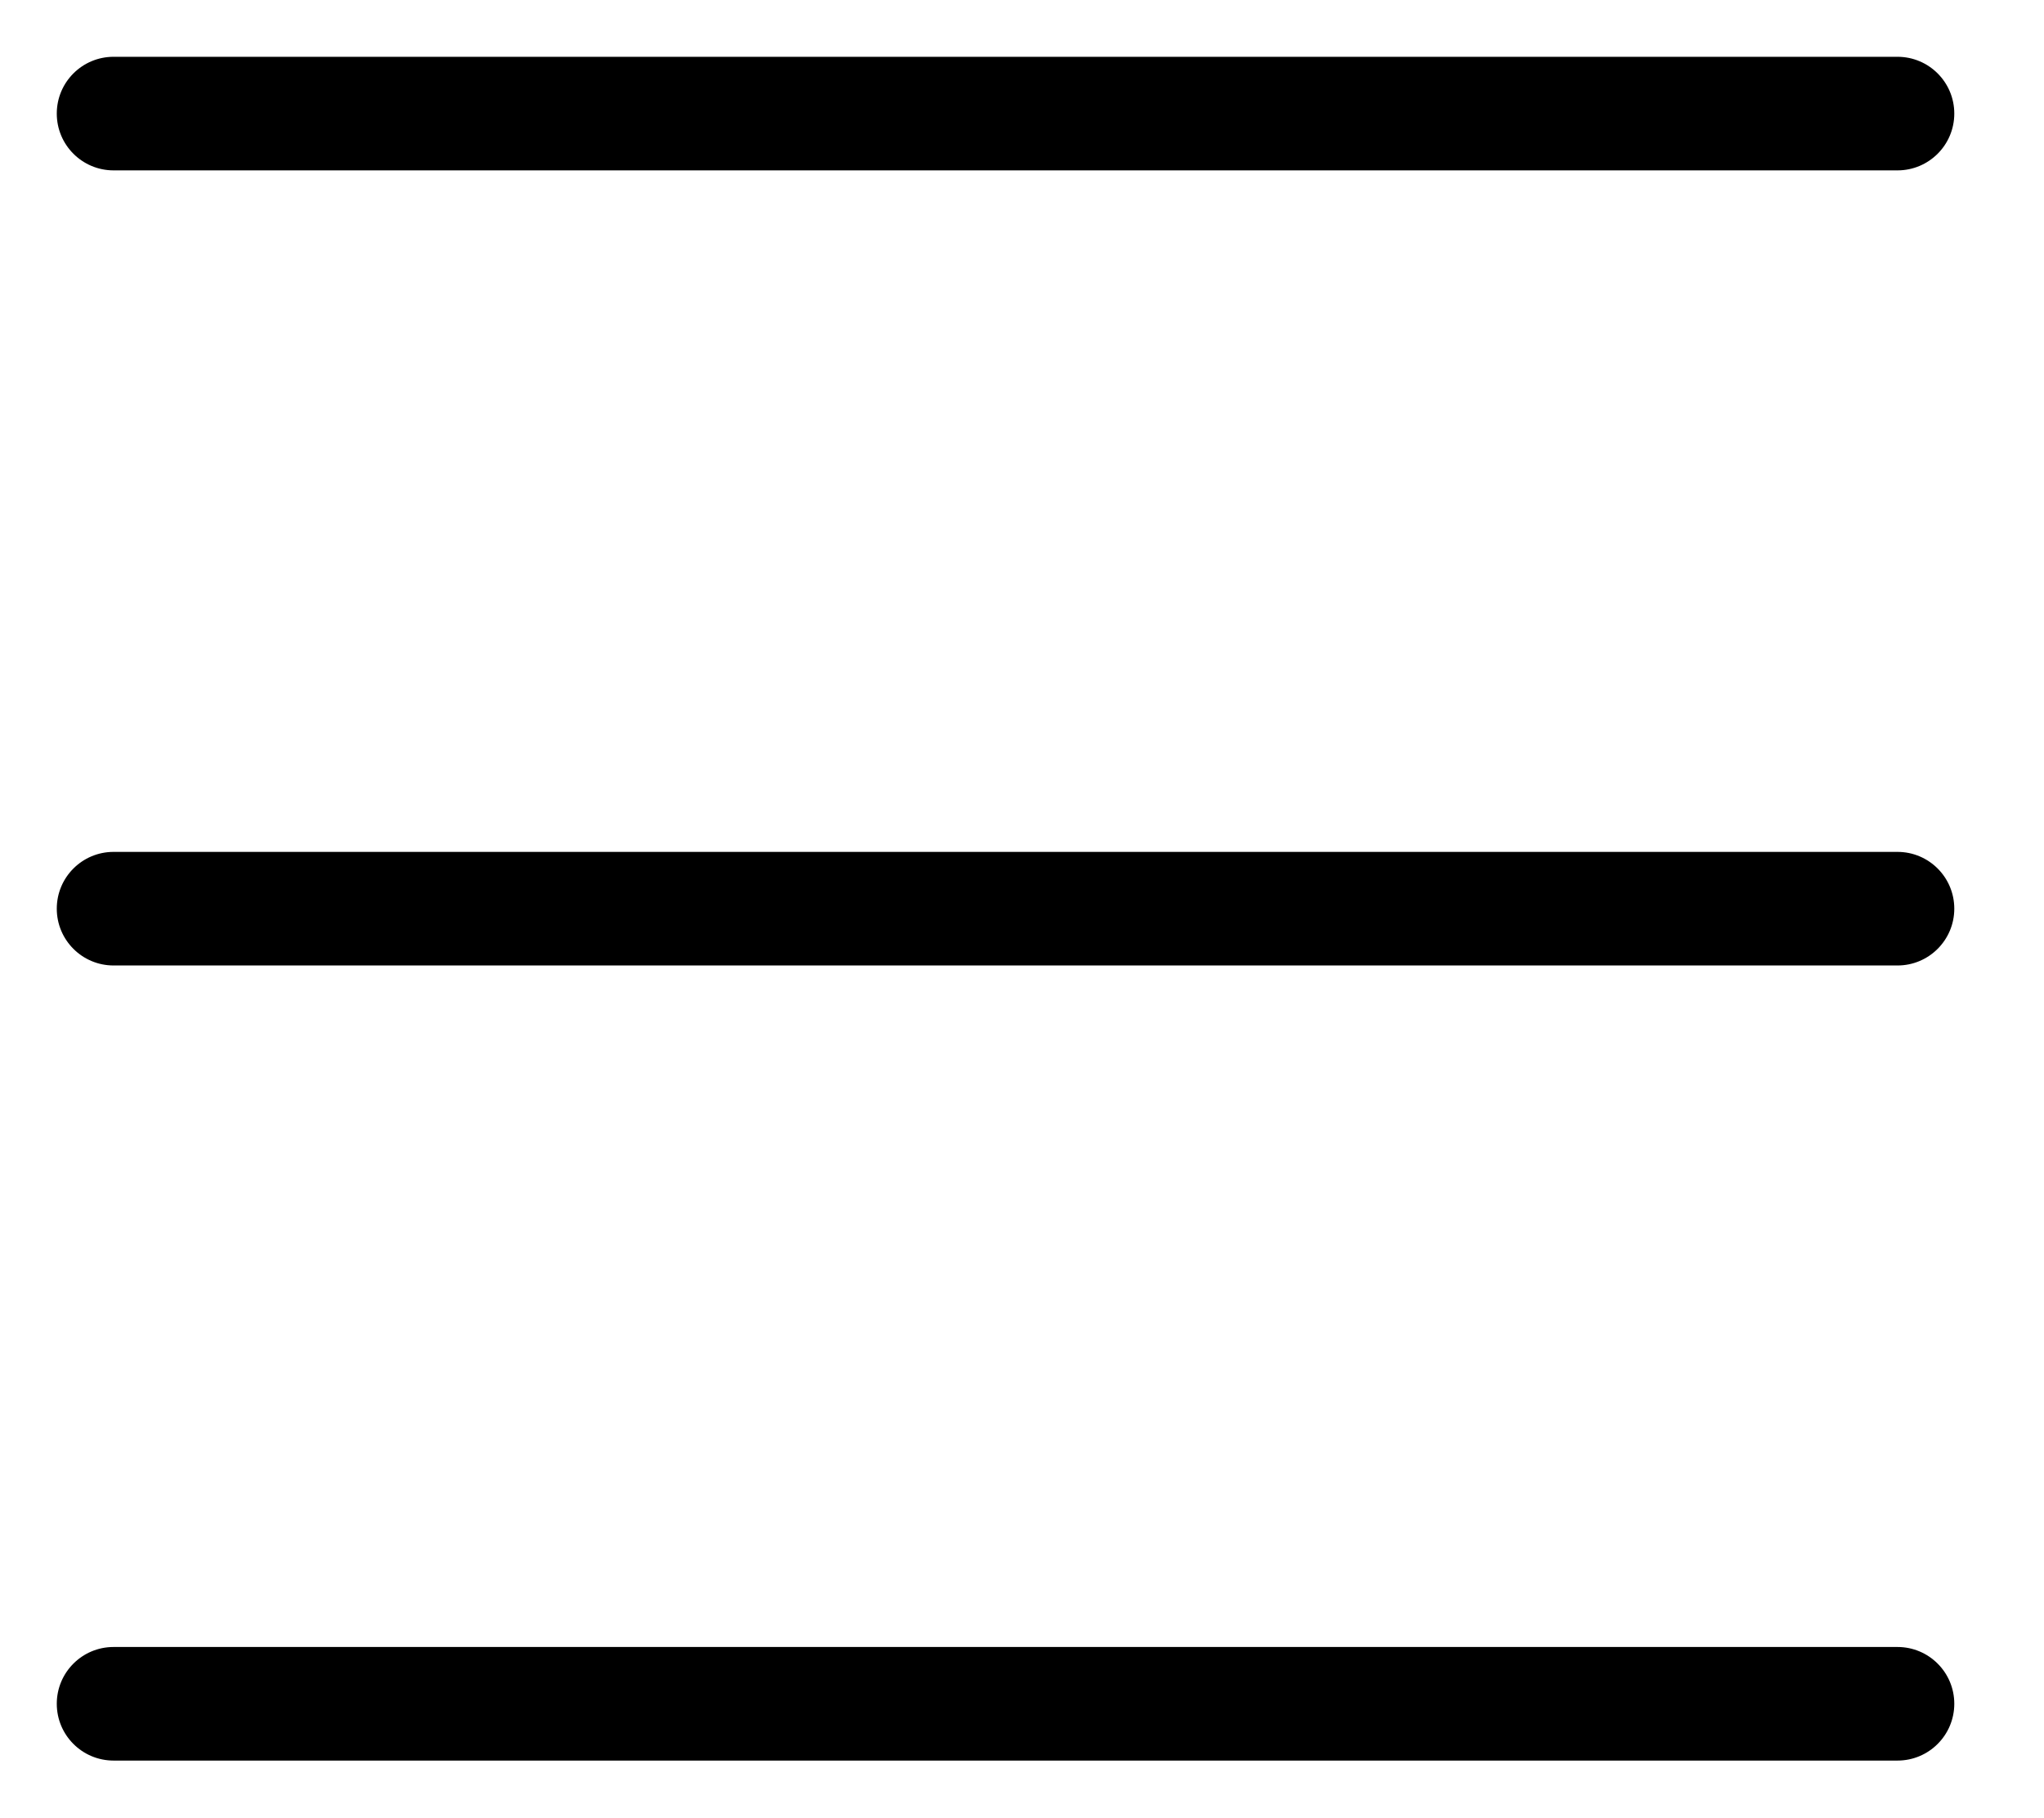
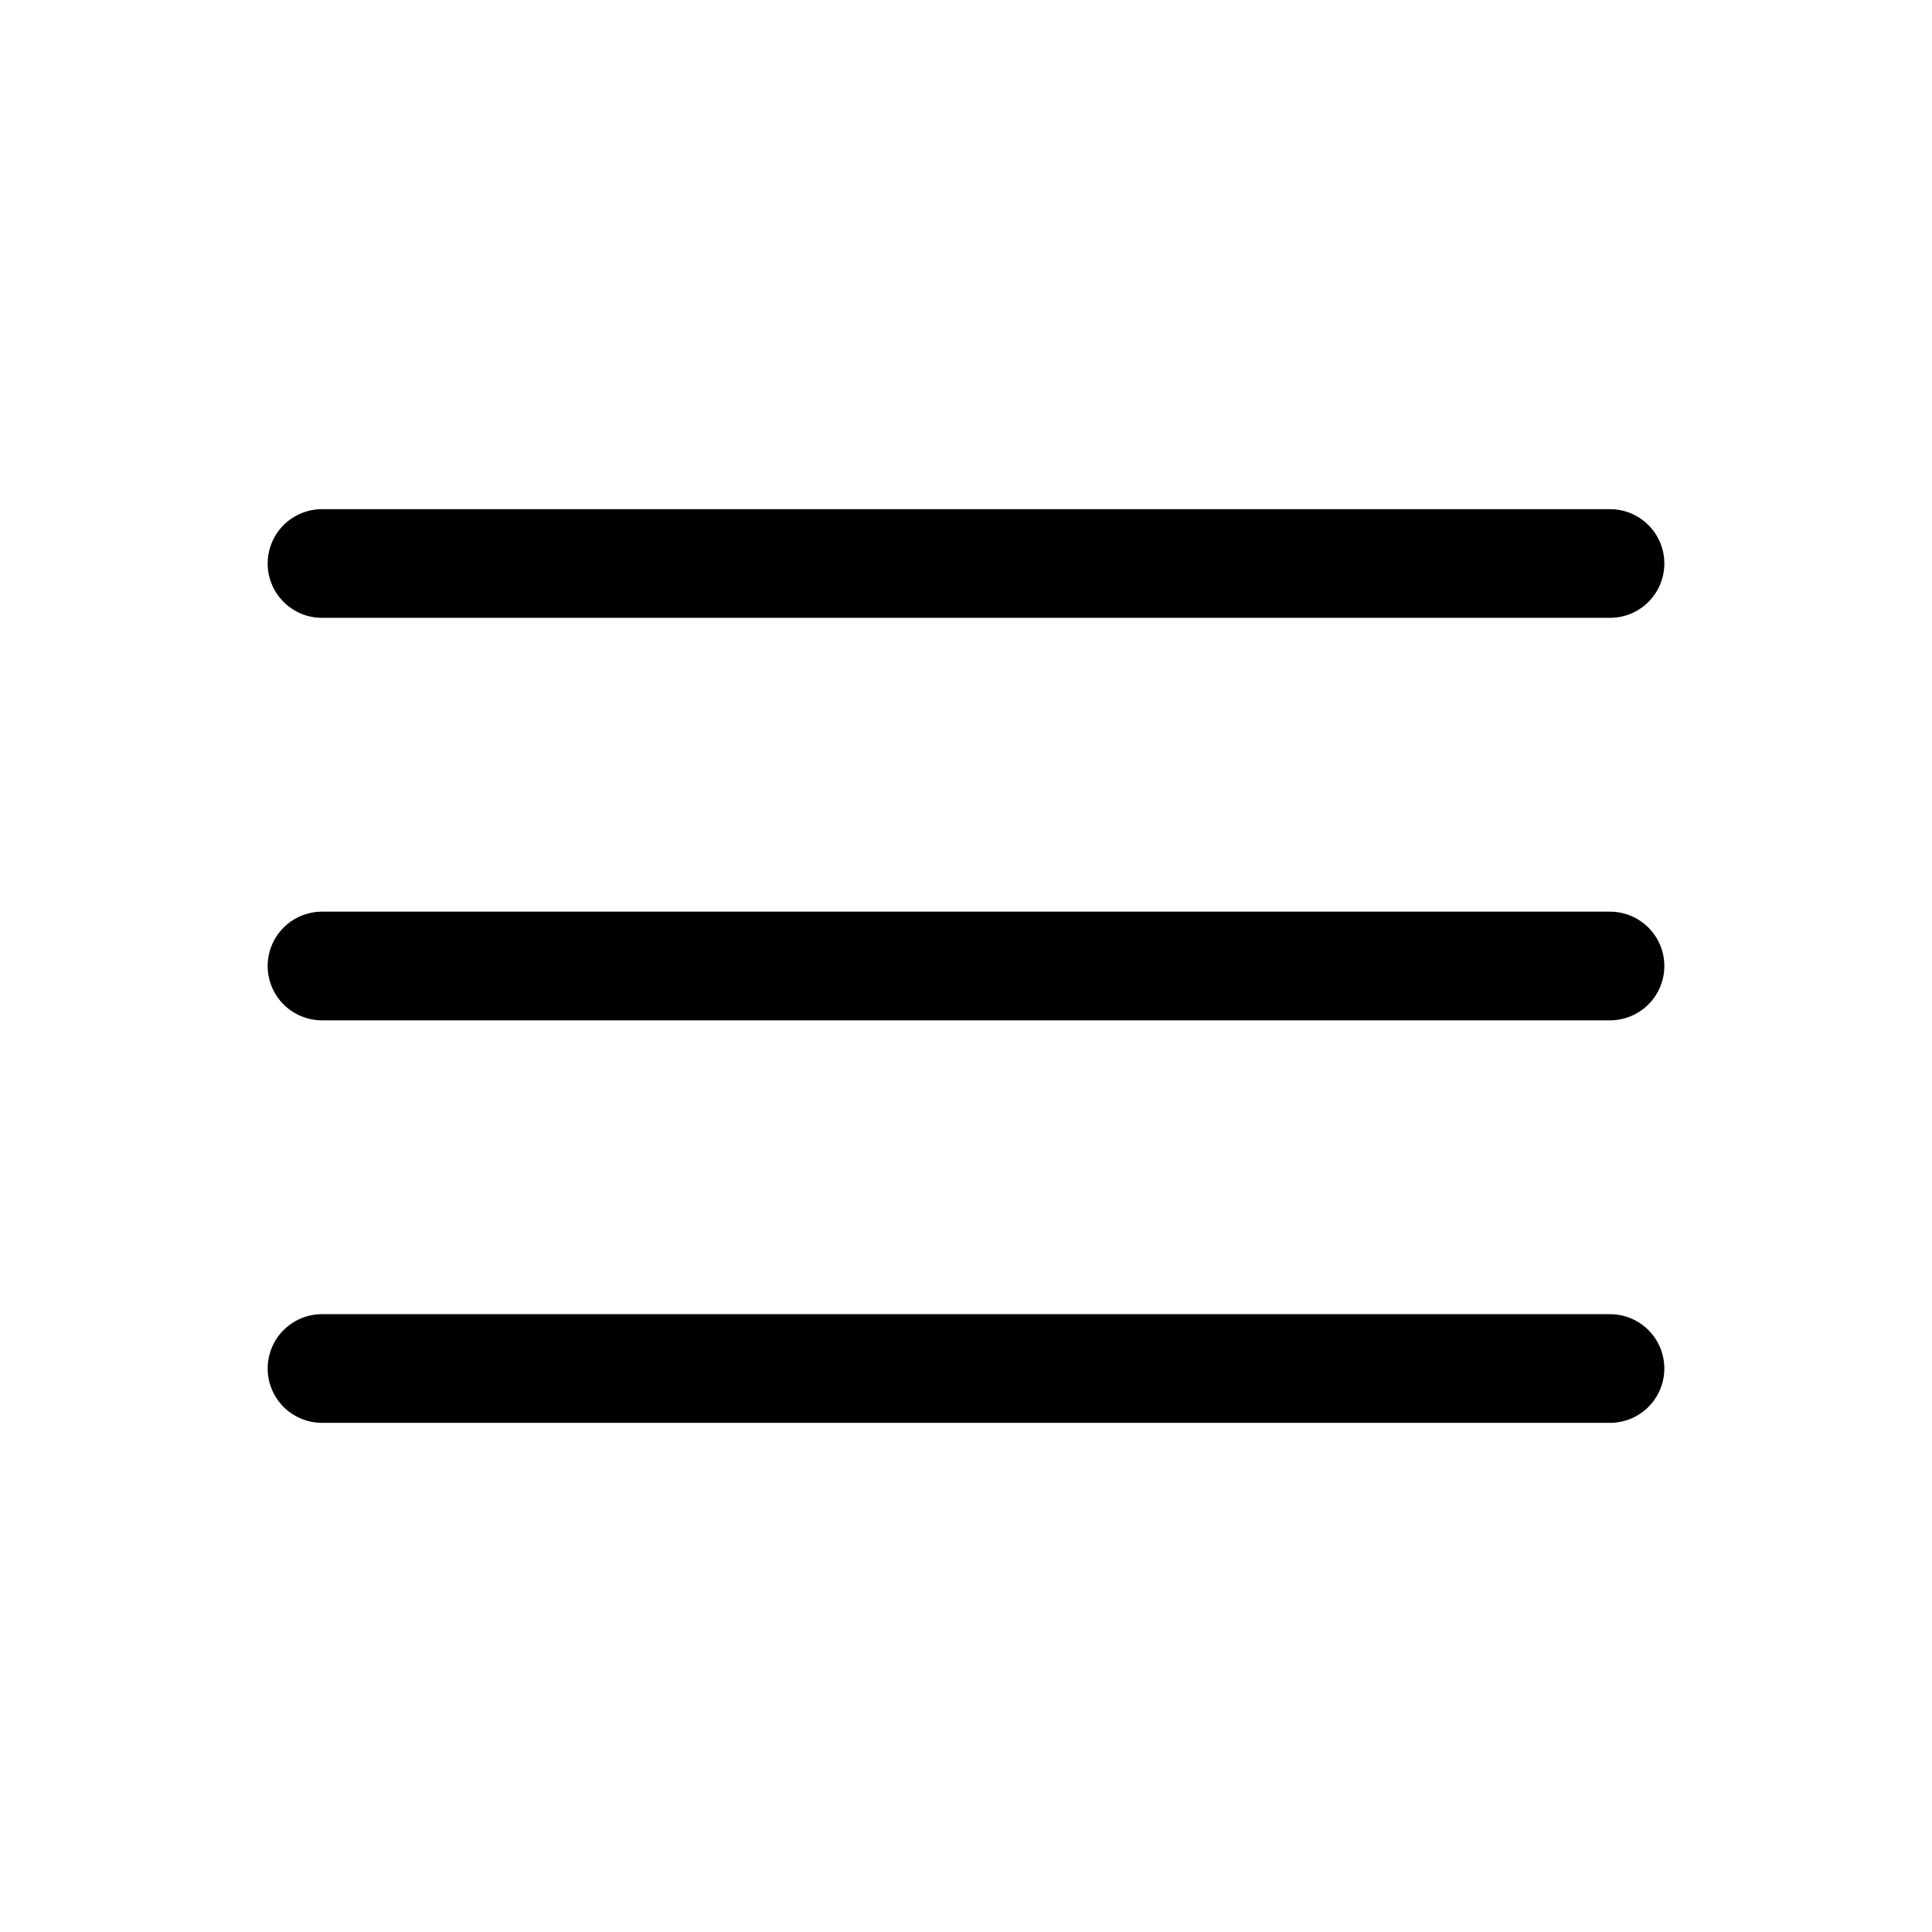
- <svg xmlns="http://www.w3.org/2000/svg" fill="none" class="icon icon-hamburger" viewBox="0 0 18 16">
-   <path fill="currentColor" d="M1 .5a.5.5 0 1 0 0 1h15.71a.5.5 0 0 0 0-1zM.5 8a.5.5 0 0 1 .5-.5h15.71a.5.5 0 0 1 0 1H1A.5.5 0 0 1 .5 8m0 7a.5.5 0 0 1 .5-.5h15.71a.5.5 0 0 1 0 1H1a.5.5 0 0 1-.5-.5" />
+ <svg xmlns="http://www.w3.org/2000/svg" viewBox="0 0 24 24" fill="none" class="icon icon-hamburger" aria-hidden="true">
+   <path d="M4 7h16M4 12h16M4 17h16" stroke="currentColor" stroke-width="1.35" stroke-linecap="round" />
</svg>
